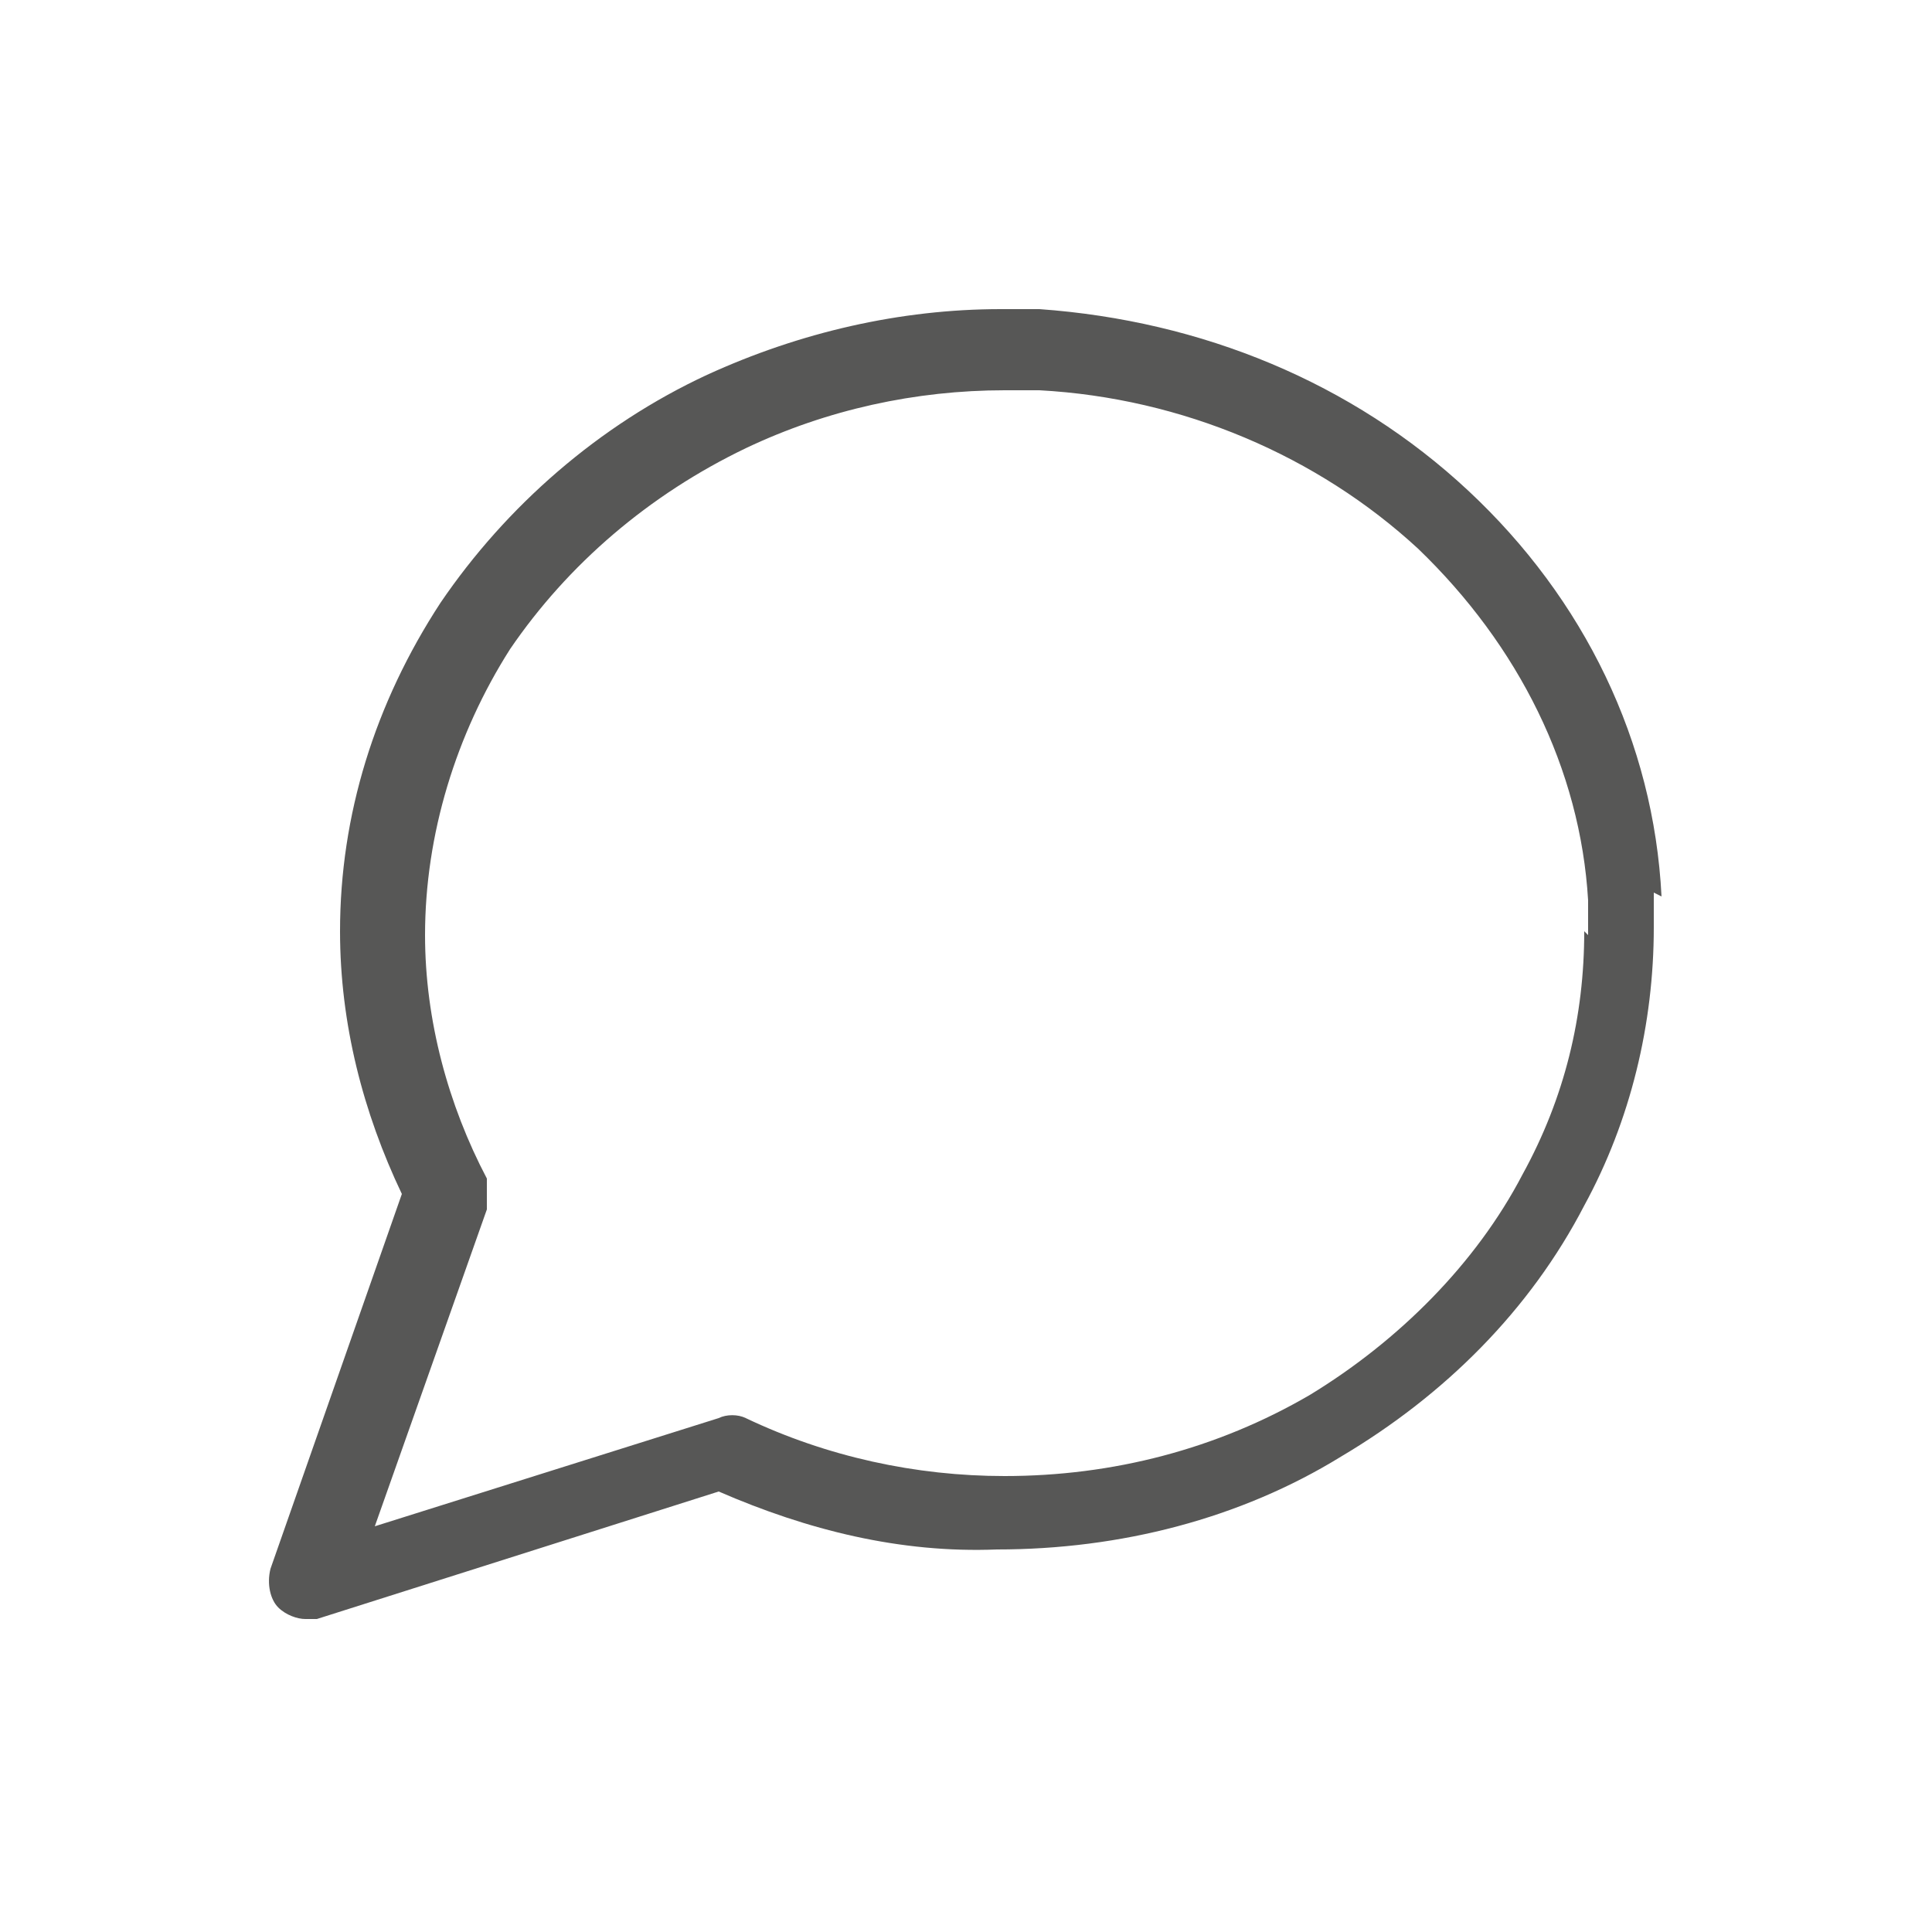
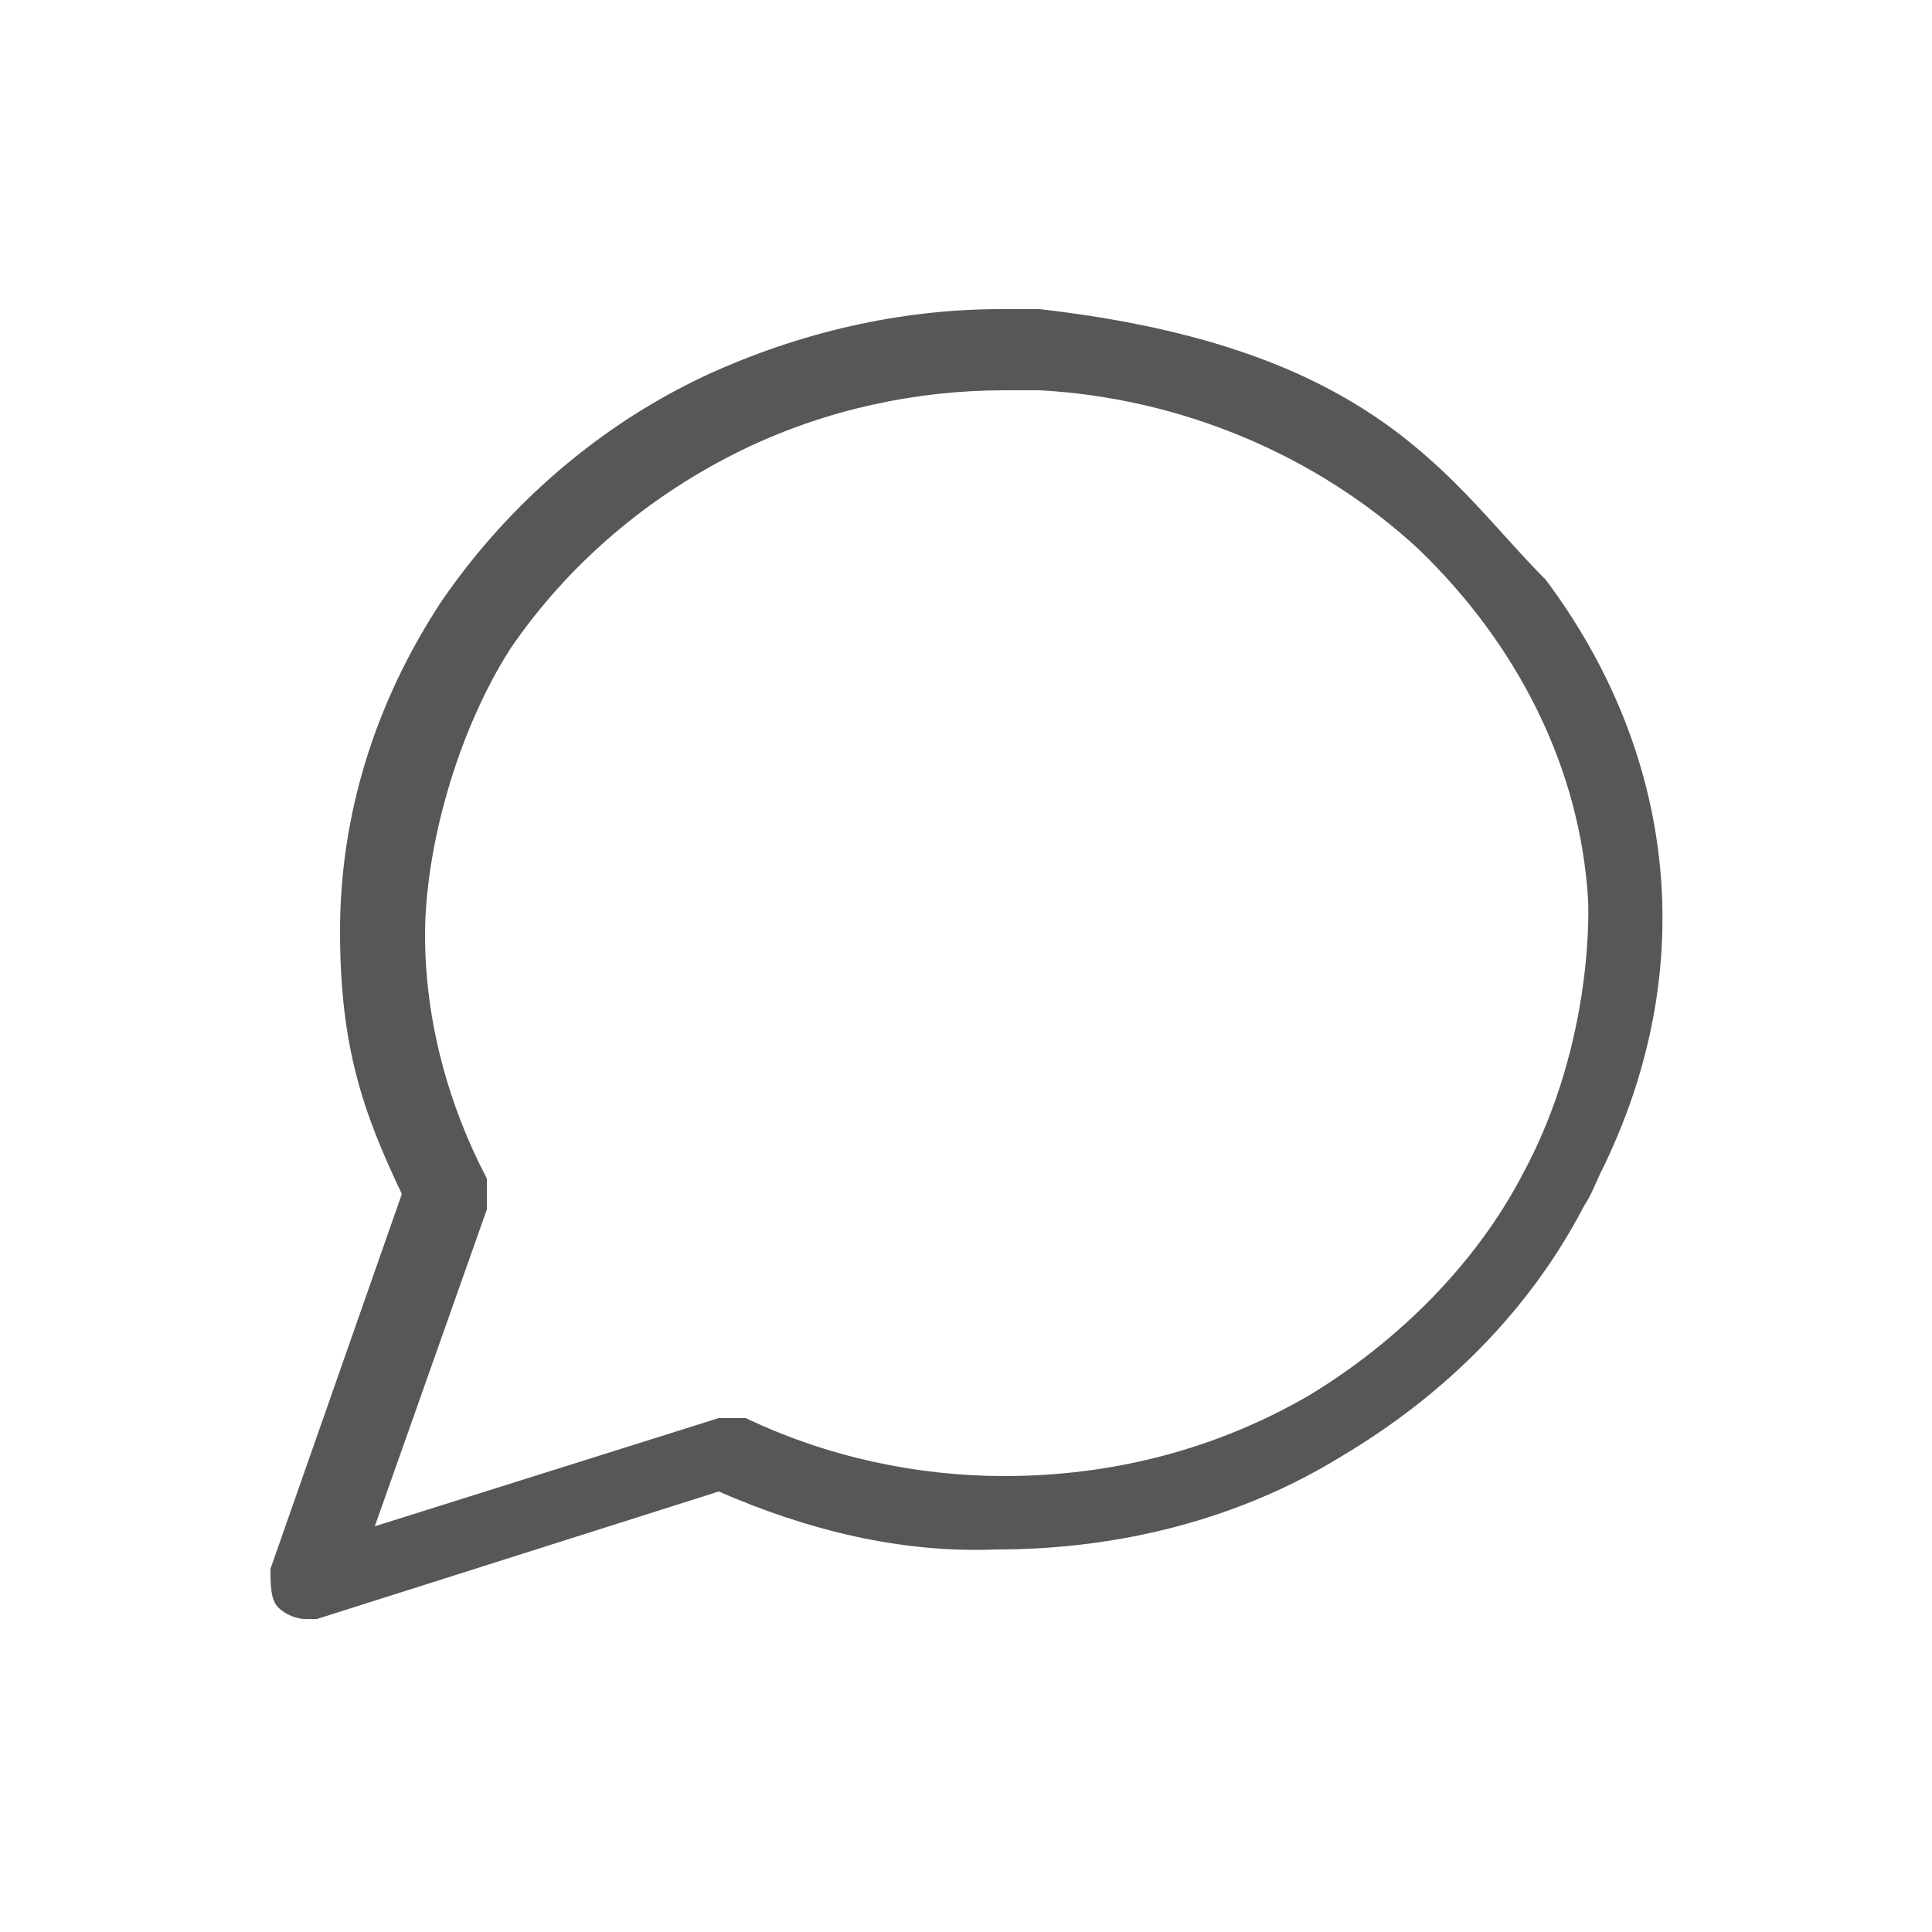
- <svg xmlns="http://www.w3.org/2000/svg" id="Layer_1" version="1.1" viewBox="0 0 50 50">
-   <defs>
-     <style>
-       .st0 {
-         fill: #575756;
-       }
-     </style>
-   </defs>
-   <path class="st0" d="M43,23.2c-.2-4-2-7.7-5-10.5-3-2.8-6.9-4.4-11.1-4.7h-1c-2.6,0-5.2.6-7.6,1.7-2.8,1.3-5.2,3.4-6.9,5.9-1.7,2.6-2.6,5.5-2.6,8.5,0,2.4.6,4.7,1.6,6.8l-3.4,9.7c-.1.4,0,.8.2,1,.2.2.5.3.7.3s.2,0,.3,0l10.4-3.3c2.3,1,4.7,1.6,7.2,1.5,3.2,0,6.3-.8,8.9-2.4,2.7-1.6,4.9-3.8,6.3-6.5,1.2-2.2,1.8-4.7,1.8-7.2v-.9ZM41,24.1h0c0,2.2-.5,4.3-1.6,6.3-1.2,2.3-3.2,4.3-5.5,5.7-2.4,1.4-5.1,2.1-7.9,2.1h0c-2.3,0-4.6-.5-6.7-1.5-.2-.1-.5-.1-.7,0l-8.9,2.8,2.9-8.2c0-.3,0-.6,0-.8-1-1.9-1.6-4.1-1.6-6.3,0-2.6.8-5.2,2.2-7.4,1.5-2.2,3.6-4,6.1-5.2,2.1-1,4.4-1.5,6.7-1.5h.9c3.7.2,7.2,1.7,9.8,4.1,2.6,2.5,4.2,5.7,4.4,9.1v.9Z" />
+ <svg xmlns="http://www.w3.org/2000/svg" width="50" height="50" viewBox="0 0 50 50" fill="none">
+   <path d="M41.4 30.4C44.1 25 43.3 19.4 40 15C37.5 12.5 35.7 9 26.9 8H25.9C23.3 8 20.7 8.6 18.3 9.7C15.5 11 13.1 13.1 11.4 15.6C9.7 18.2 8.8 21.1 8.8 24.1C8.8 27.1 9.4 28.8 10.4 30.9L7 40.6C7 41 7 41.4 7.2 41.6C7.4 41.8 7.7 41.9 7.9 41.9H8.2L18.6 38.6C20.9 39.6 23.3 40.2 25.8 40.1C29 40.1 32.1 39.3 34.7 37.7C37.4 36.1 39.6 33.9 41 31.2C41.2 30.9 41.3 30.6 41.4 30.4ZM39.4 30.4C38.2 32.7 36.2 34.7 33.9 36.1C31.5 37.5 28.8 38.2 26 38.2C23.7 38.2 21.4 37.7 19.3 36.7C19.1 36.7 18.8 36.7 18.6 36.7L9.7 39.5L12.6 31.3V30.5C11.6 28.6 11 26.4 11 24.2C11 22 11.8 19 13.2 16.8C14.7 14.6 16.8 12.8 19.3 11.6C21.4 10.6 23.7 10.1 26 10.1H26.9C30.6 10.3 34.1 11.8 36.7 14.2C39.3 16.7 40.9 19.9 41.1 23.3C41.1 23.3 41.3 26.9 39.4 30.4Z" fill="#575756" />
</svg>
